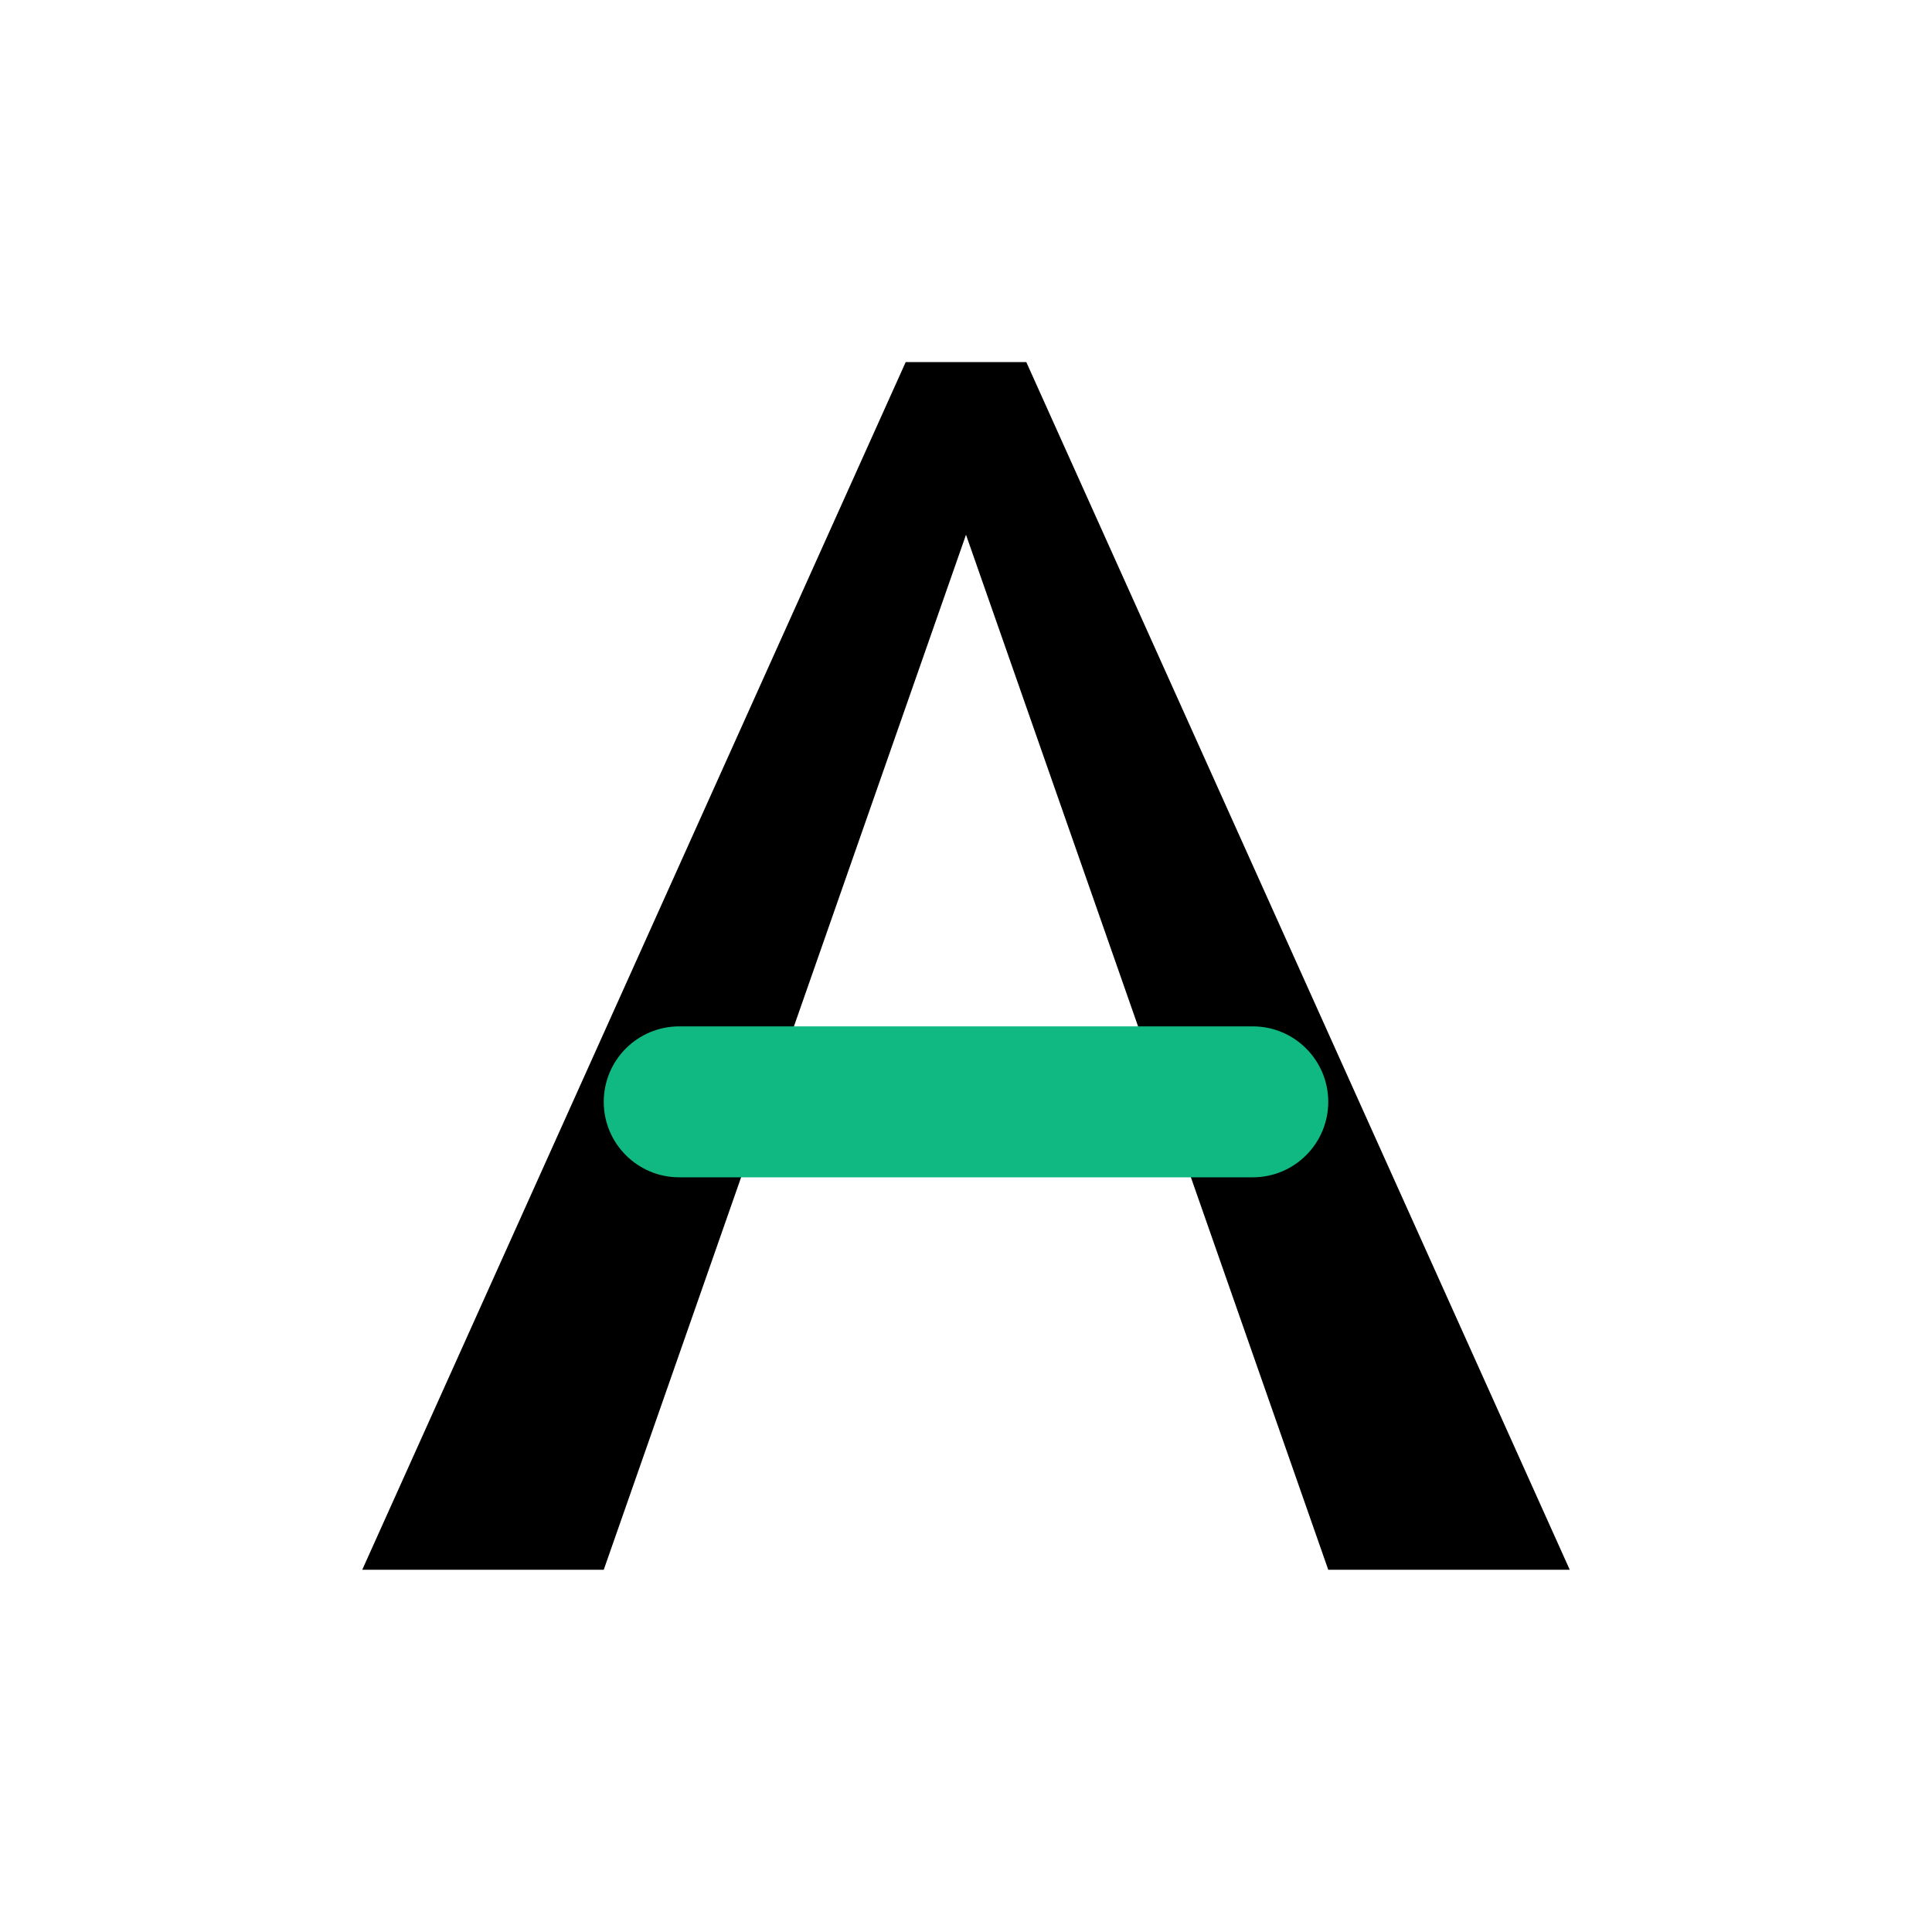
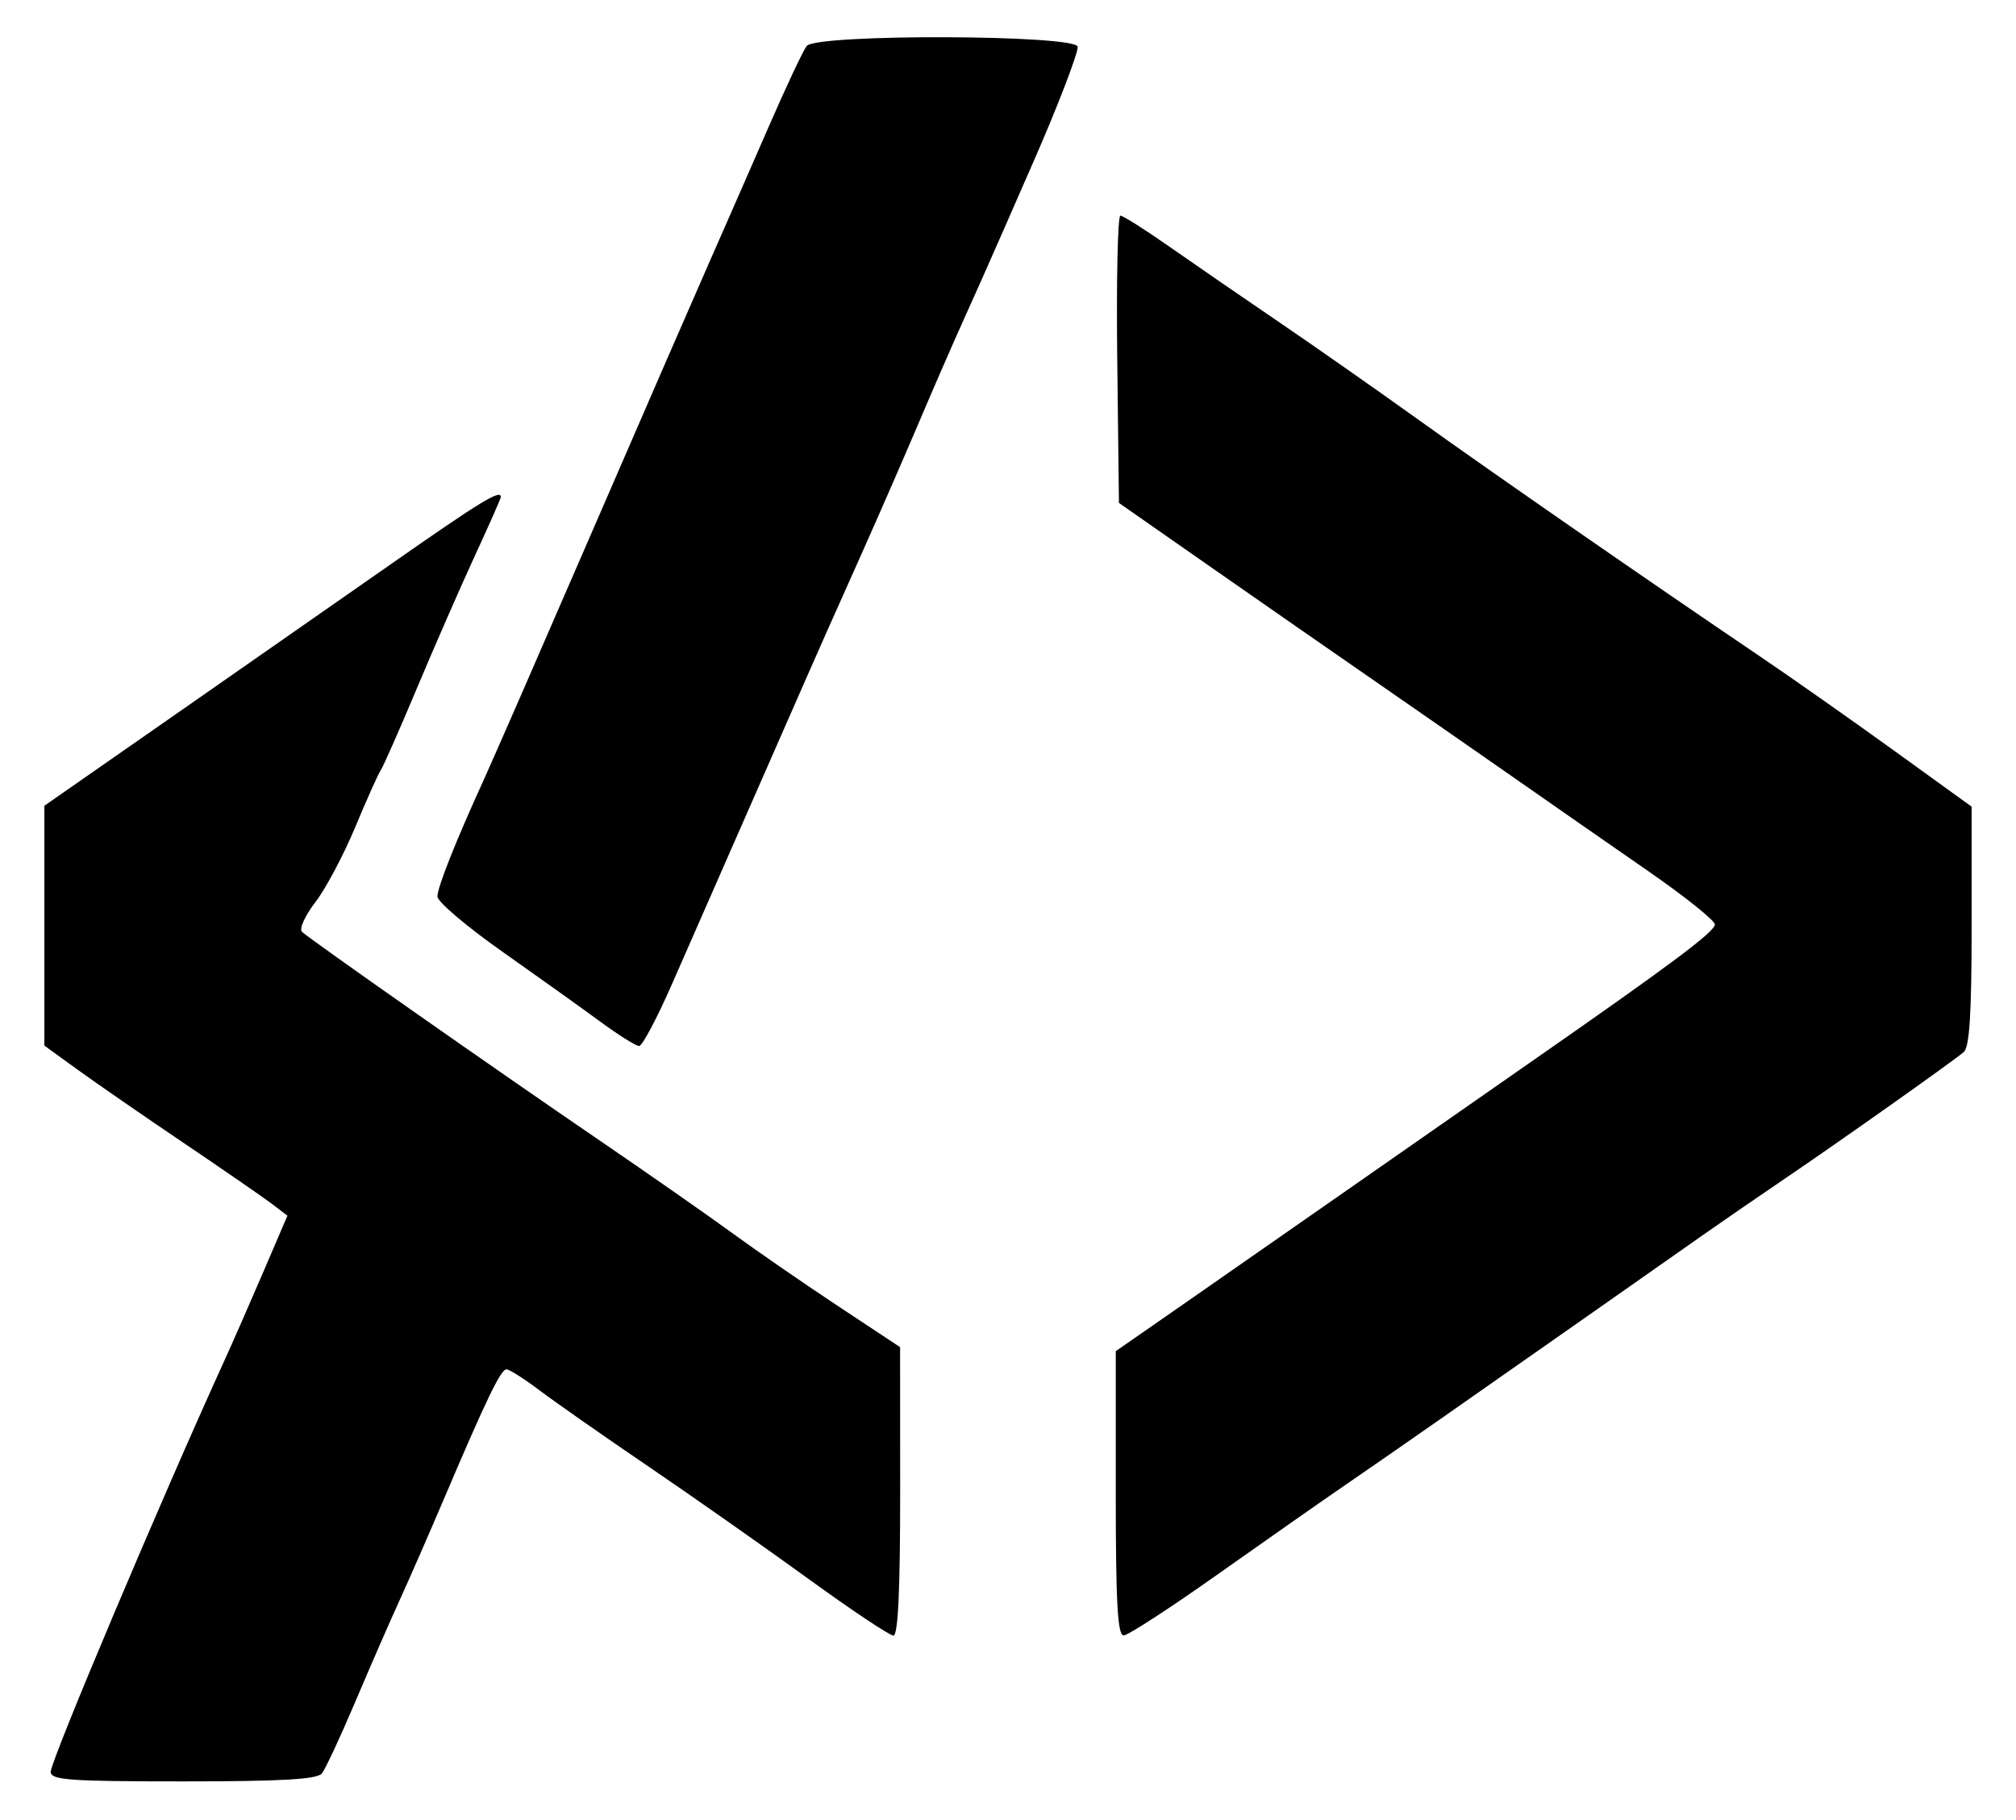
- <svg xmlns="http://www.w3.org/2000/svg" viewBox="0 0 64 64" fill="none">
-   <path d="M12 52L30 12H34L20 52H12Z" fill="currentColor" />
-   <path d="M52 52L34 12H30L44 52H52Z" fill="currentColor" />
-   <rect x="20" y="34" width="24" height="5" rx="2.5" fill="#10B981" />
+ <svg xmlns="http://www.w3.org/2000/svg" viewBox="0 0 318 287" fill="none">
+   <path d="M 127.249 7.250 C 126.701 7.938, 124.001 13.675, 121.247 20 C 118.494 26.325, 114.354 35.775, 112.047 41 C 109.740 46.225, 101.321 65.575, 93.338 84 C 85.355 102.425, 77.739 119.873, 76.414 122.774 C 71.868 132.726, 69 139.941, 69 141.425 C 69 142.241, 73.612 146.157, 79.250 150.127 C 84.888 154.097, 91.843 159.068, 94.707 161.173 C 97.571 163.278, 100.319 165, 100.814 165 C 101.309 165, 103.638 160.613, 105.989 155.250 C 108.340 149.887, 113.623 137.850, 117.730 128.500 C 121.836 119.150, 126.085 109.475, 127.170 107 C 129.391 101.939, 130.010 100.546, 136.287 86.500 C 138.746 81, 142.669 72, 145.005 66.500 C 147.342 61, 150.481 53.800, 151.980 50.500 C 153.479 47.200, 156.378 40.675, 158.423 36 C 160.468 31.325, 162.536 26.600, 163.019 25.500 C 166.679 17.173, 170 8.560, 170 7.395 C 170 5.459, 128.787 5.319, 127.249 7.250 M 176.231 56.667 L 176.500 79.334 190.500 89.108 C 198.200 94.483, 210.350 102.929, 217.500 107.874 C 224.650 112.820, 234.775 119.856, 240 123.510 C 245.225 127.163, 254.225 133.424, 260 137.422 C 265.775 141.420, 270.500 145.204, 270.500 145.831 C 270.500 146.960, 263.564 152.145, 241.747 167.327 C 235.561 171.632, 223.750 179.869, 215.500 185.631 C 207.250 191.394, 194.988 199.940, 188.250 204.622 L 176 213.135 176 235.567 C 176 252.860, 176.286 257.994, 177.250 257.975 C 177.938 257.961, 184.575 253.651, 192 248.396 C 199.425 243.142, 208.425 236.837, 212 234.385 C 215.575 231.934, 222.100 227.412, 226.500 224.336 C 239.717 215.096, 263.055 198.739, 268.447 194.937 C 271.226 192.978, 277.100 188.933, 281.500 185.950 C 290.214 180.041, 307.747 167.638, 309.750 165.965 C 310.669 165.198, 311 159.930, 311 146.081 L 311 127.242 298.750 118.395 C 292.012 113.529, 282.450 106.809, 277.500 103.462 C 260.579 92.022, 235.509 74.647, 223.500 66.037 C 216.900 61.305, 207 54.375, 201.500 50.637 C 196 46.898, 188.350 41.634, 184.500 38.937 C 180.650 36.241, 177.154 34.027, 176.731 34.018 C 176.308 34.008, 176.083 44.200, 176.231 56.667 M 61.943 88.792 C 53.449 94.728, 37.612 105.775, 26.750 113.341 L 7 127.099 7 146.018 L 7 164.937 12.250 168.740 C 15.138 170.832, 22.675 176.039, 29 180.312 C 35.325 184.584, 41.589 188.908, 42.919 189.922 L 45.339 191.764 41.535 200.632 C 39.443 205.509, 36.683 211.799, 35.401 214.609 C 25.446 236.431, 8 277.734, 8 279.480 C 8 280.791, 10.865 281, 28.878 281 C 44.373 281, 50.016 280.678, 50.767 279.750 C 51.324 279.063, 53.686 274, 56.017 268.500 C 58.347 263, 61.490 255.800, 63 252.500 C 64.510 249.200, 67.661 242, 70.001 236.500 C 76.688 220.785, 78.995 216, 79.886 216 C 80.340 216, 82.690 217.493, 85.106 219.318 C 87.523 221.142, 95.269 226.558, 102.321 231.354 C 109.372 236.149, 120.701 244.106, 127.496 249.036 C 134.290 253.966, 140.333 258, 140.925 258 C 141.661 258, 141.997 250.819, 141.990 235.250 L 141.979 212.500 132.240 206.057 C 126.883 202.513, 119.350 197.315, 115.500 194.505 C 111.650 191.696, 102.200 185.098, 94.500 179.843 C 78.055 168.620, 48.878 148.166, 47.635 146.989 C 47.159 146.538, 48.101 144.444, 49.729 142.335 C 51.357 140.226, 54.189 134.900, 56.023 130.500 C 57.856 126.100, 59.671 122.050, 60.055 121.500 C 60.440 120.950, 63.021 115.100, 65.791 108.500 C 68.562 101.900, 72.667 92.518, 74.914 87.650 C 77.161 82.783, 79 78.621, 79 78.400 C 79 77.150, 75.897 79.041, 61.943 88.792" fill="currentColor" fill-rule="evenodd" />
</svg>
